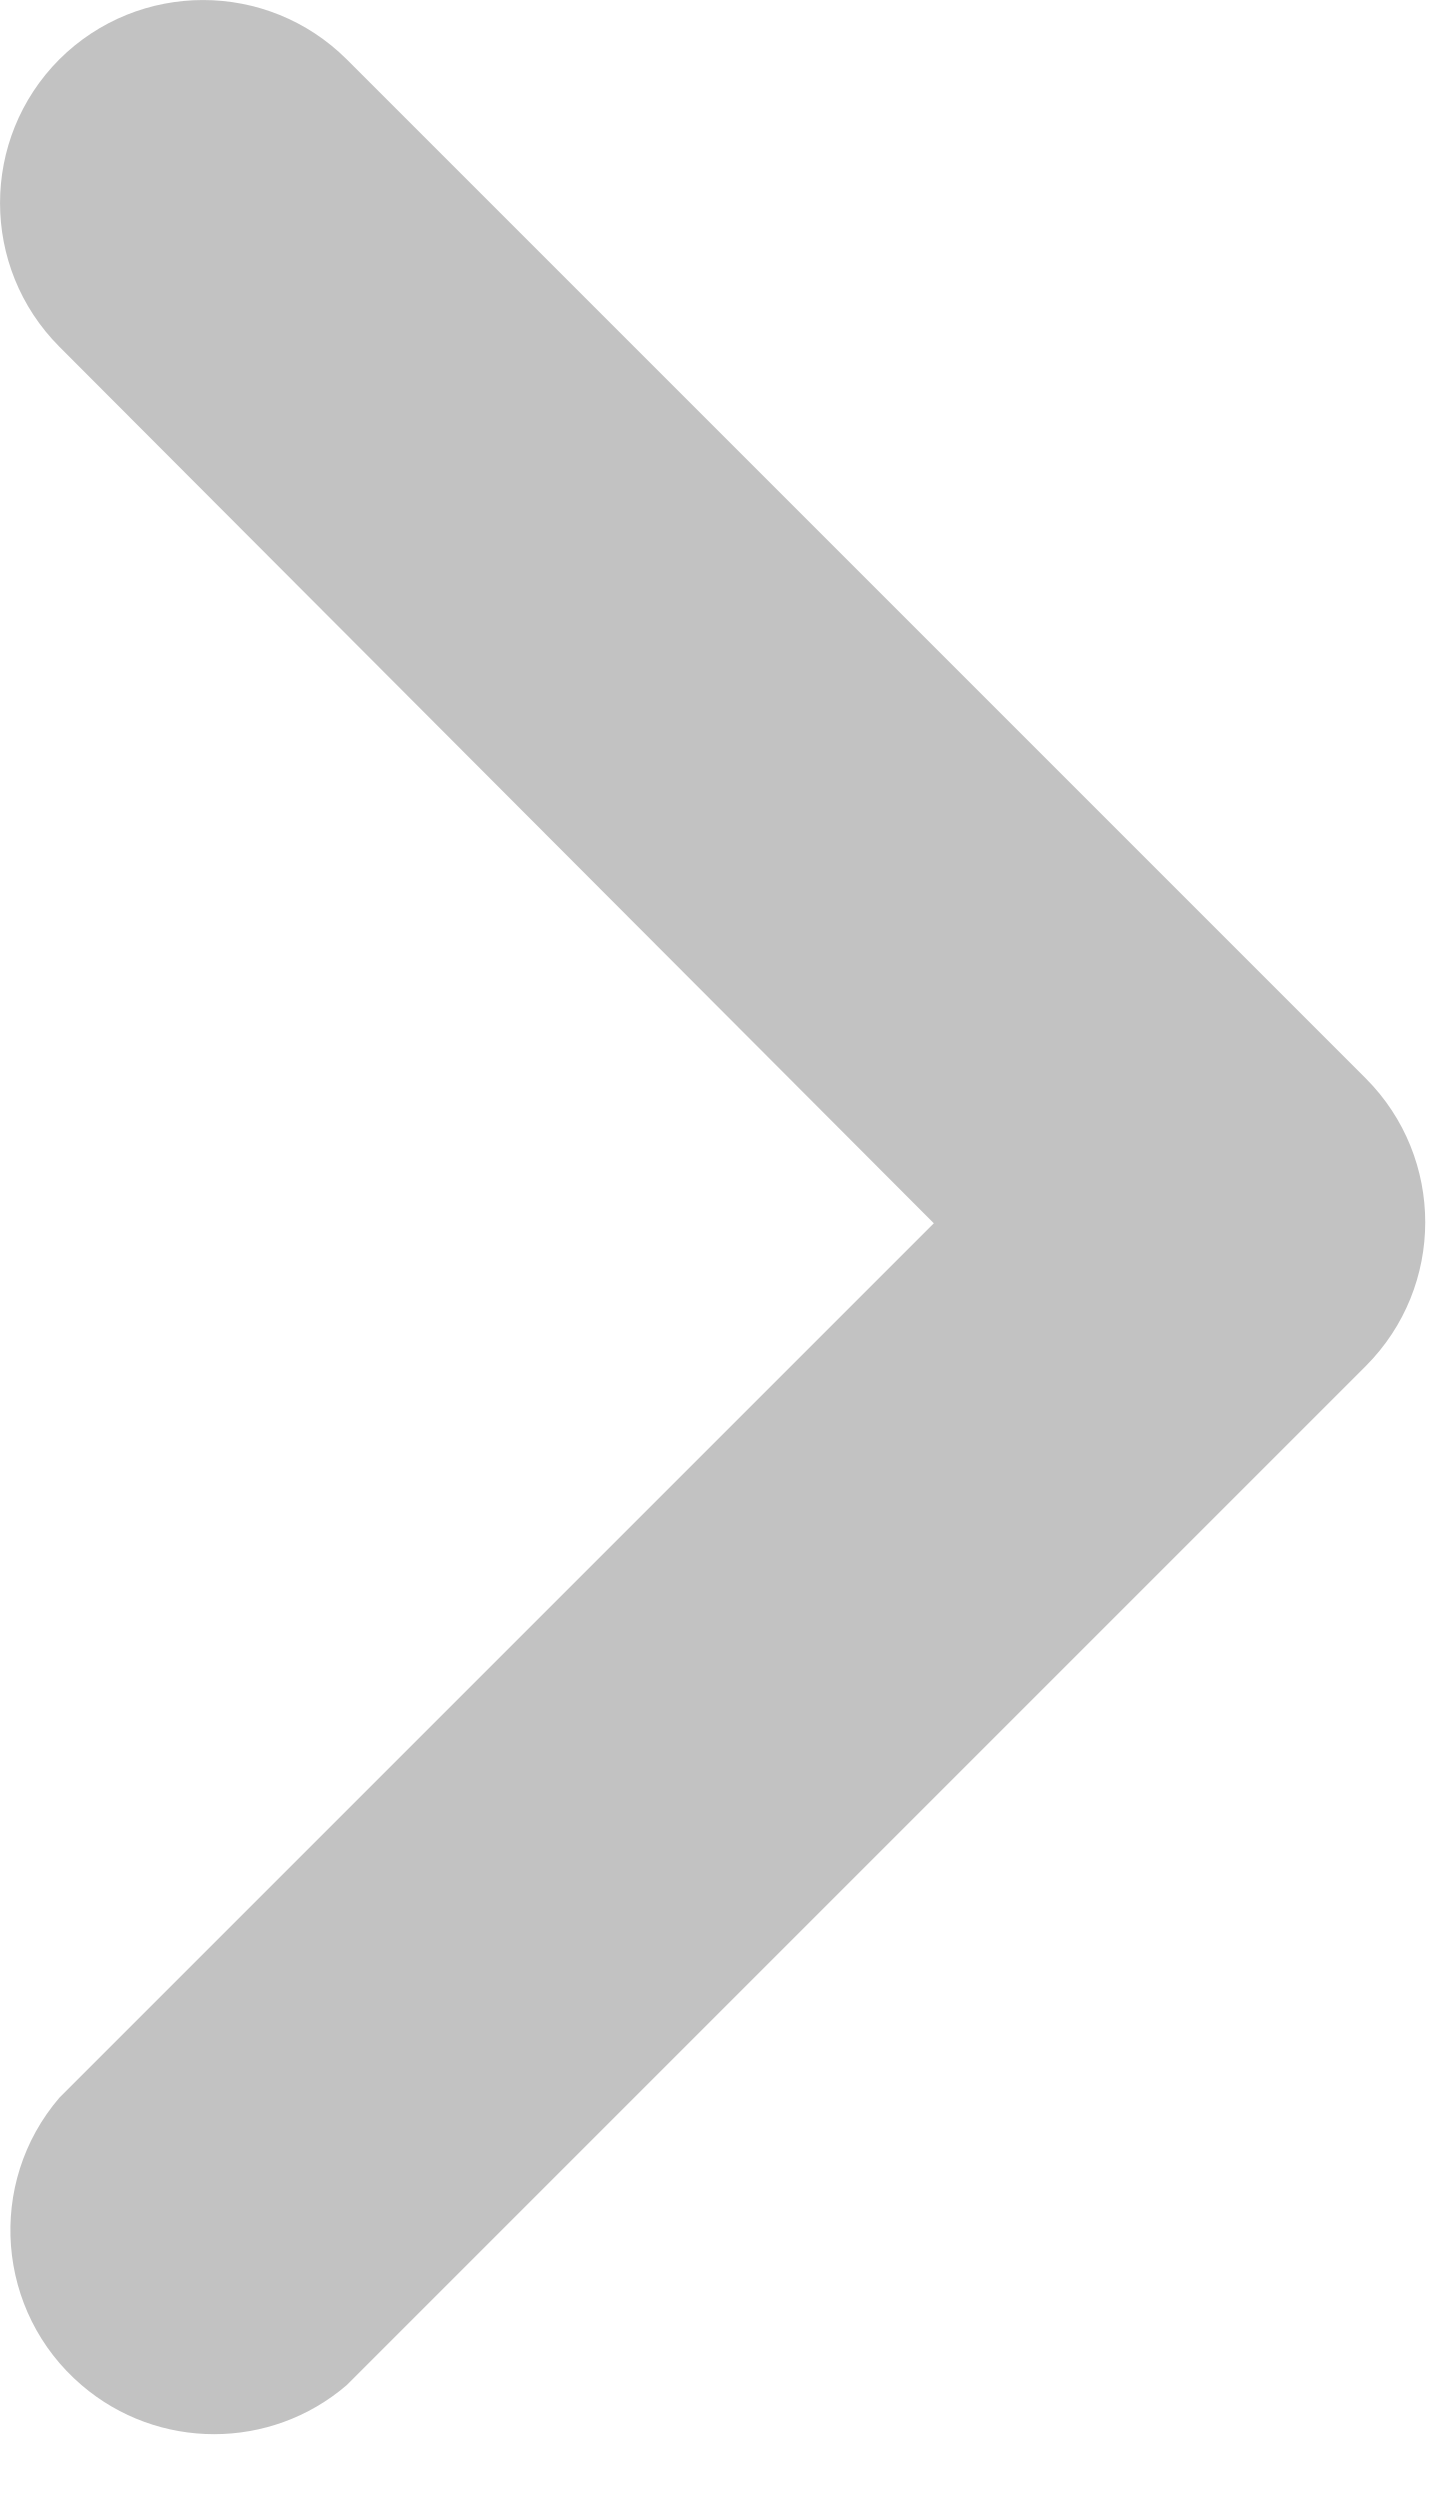
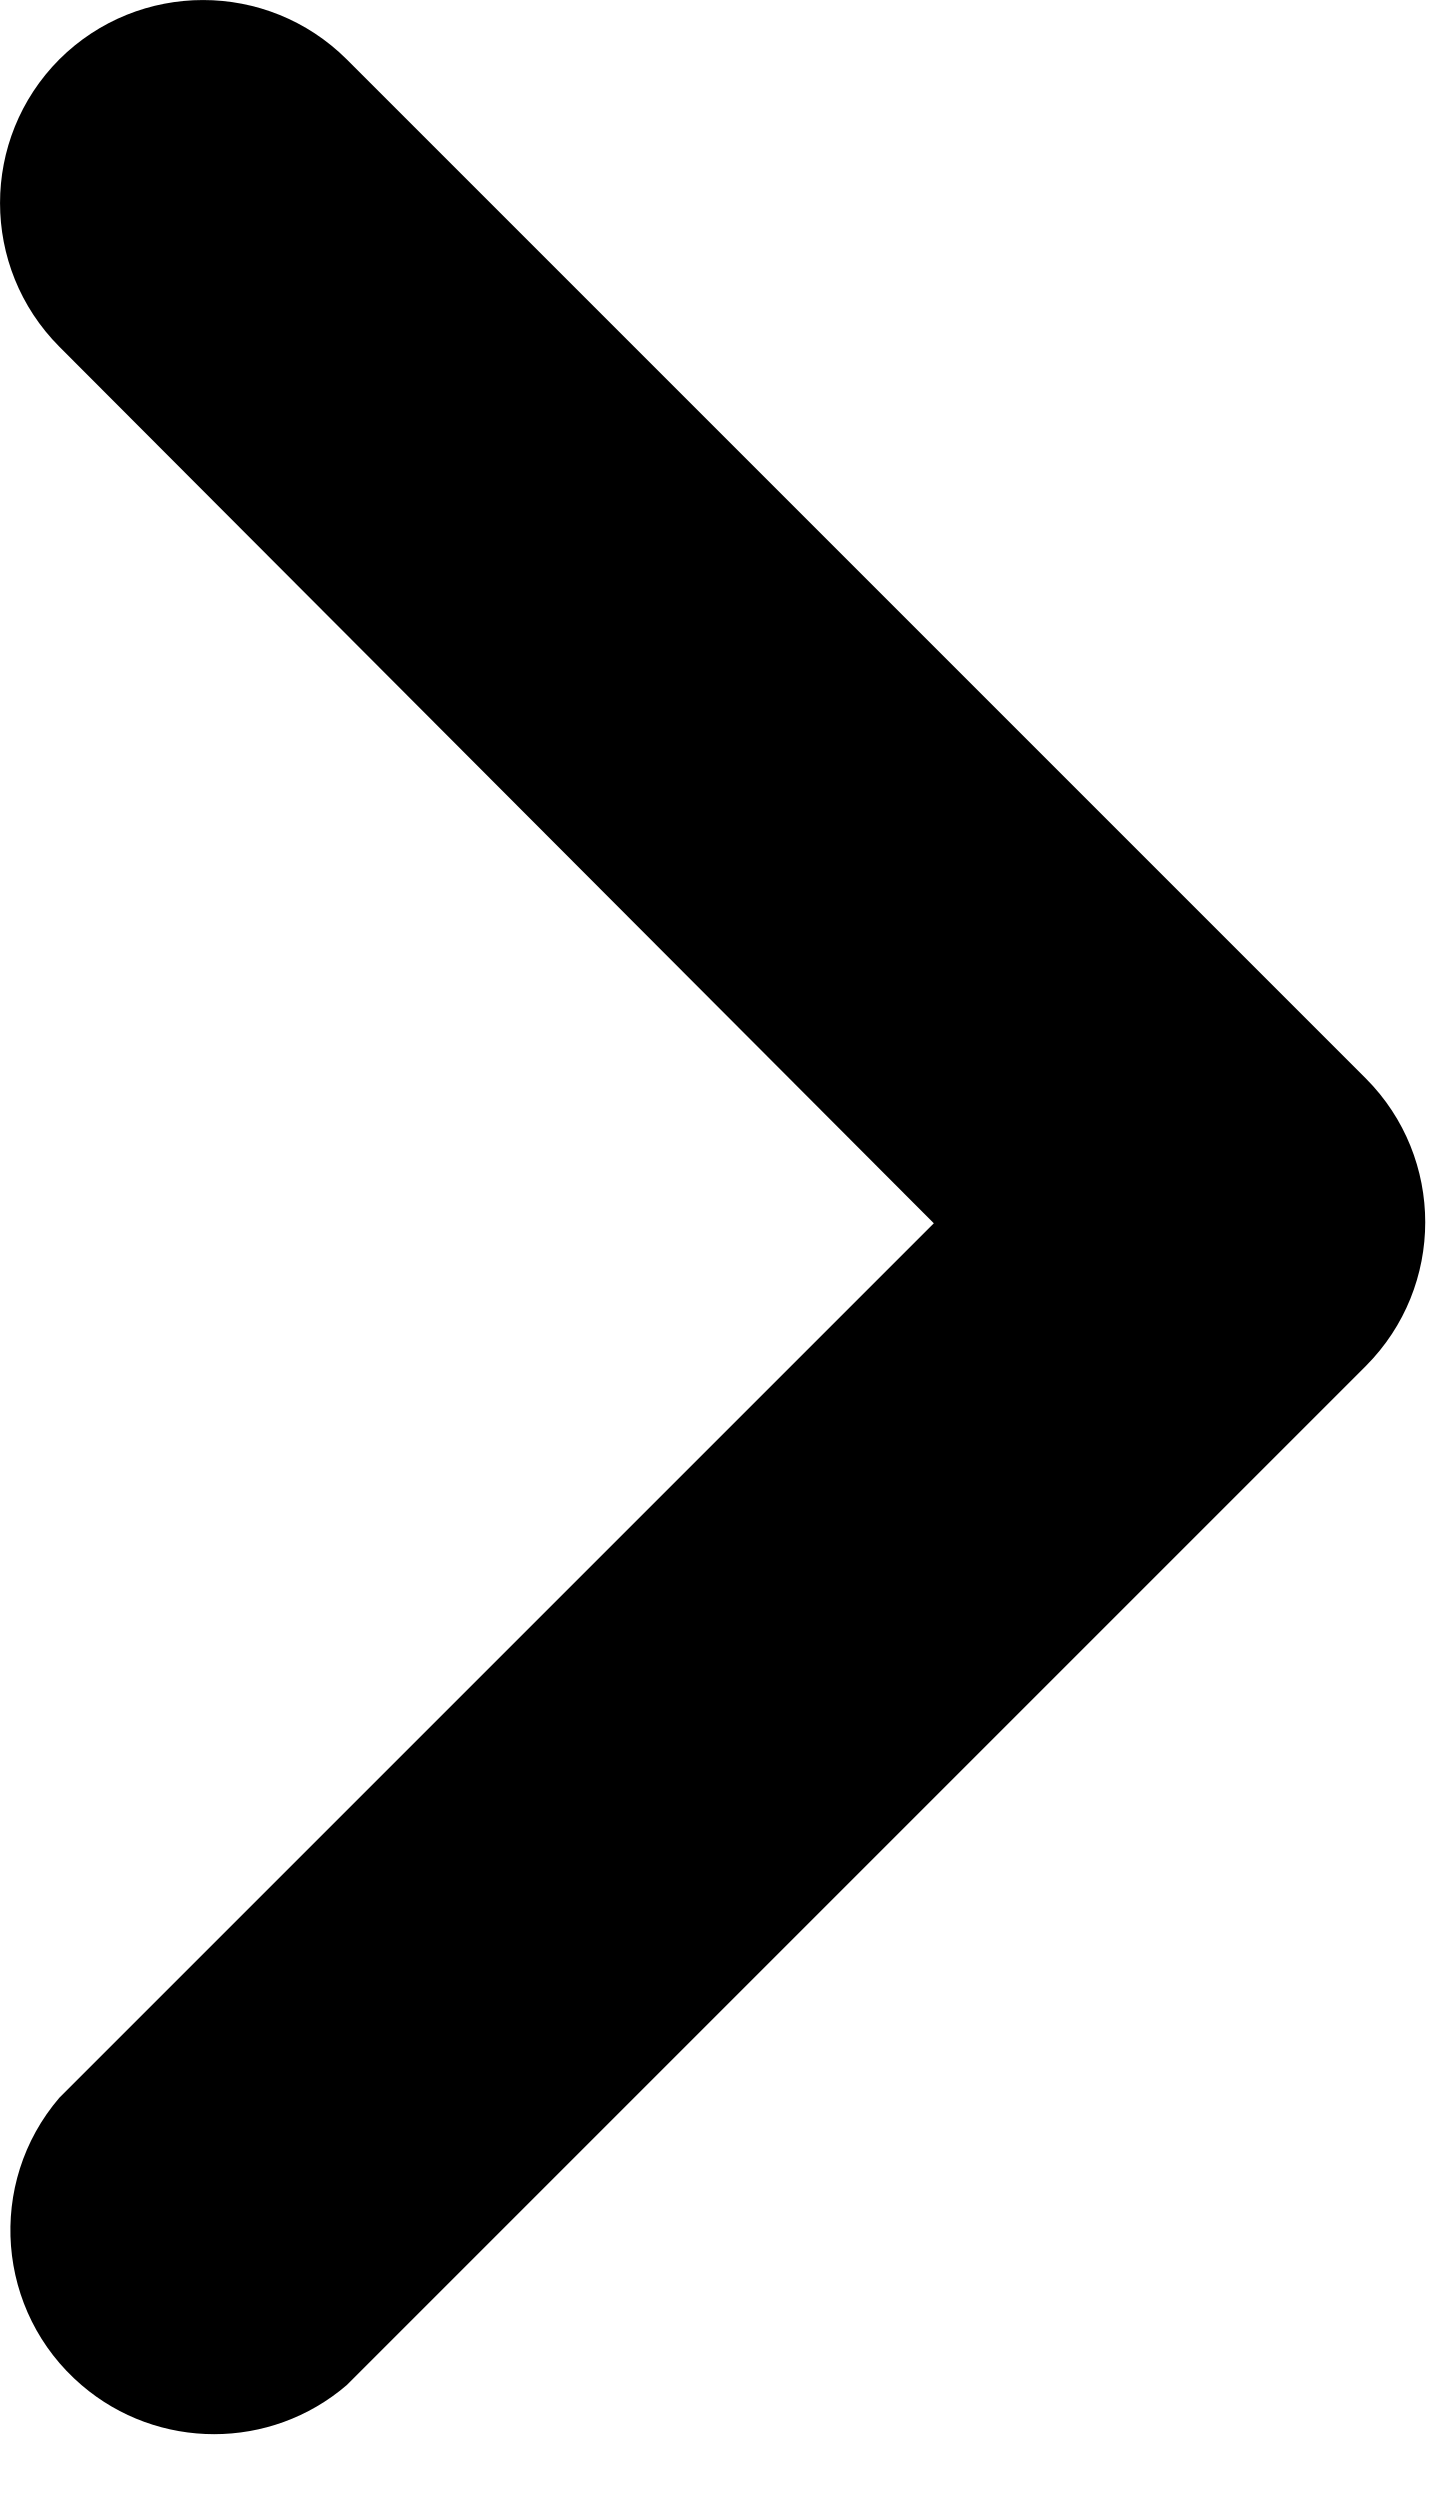
<svg xmlns="http://www.w3.org/2000/svg" width="11" height="19" viewBox="0 0 11 19" fill="none">
-   <path d="M2.635 0.451L10.381 8.197C10.982 8.801 10.982 9.777 10.381 10.381L2.635 18.127C2.056 18.624 1.199 18.624 0.62 18.127C-0.029 17.571 -0.105 16.592 0.451 15.943L7.097 9.297L0.451 2.635C-0.15 2.031 -0.15 1.055 0.451 0.451C1.055 -0.15 2.031 -0.15 2.635 0.451Z" fill="#C2C2C2" />
+   <path d="M2.635 0.451L10.381 8.197C10.982 8.801 10.982 9.777 10.381 10.381L2.635 18.127C2.056 18.624 1.199 18.624 0.62 18.127C-0.029 17.571 -0.105 16.592 0.451 15.943L7.097 9.297L0.451 2.635C-0.15 2.031 -0.15 1.055 0.451 0.451C1.055 -0.15 2.031 -0.15 2.635 0.451Z" fill="currentColor" />
</svg>
